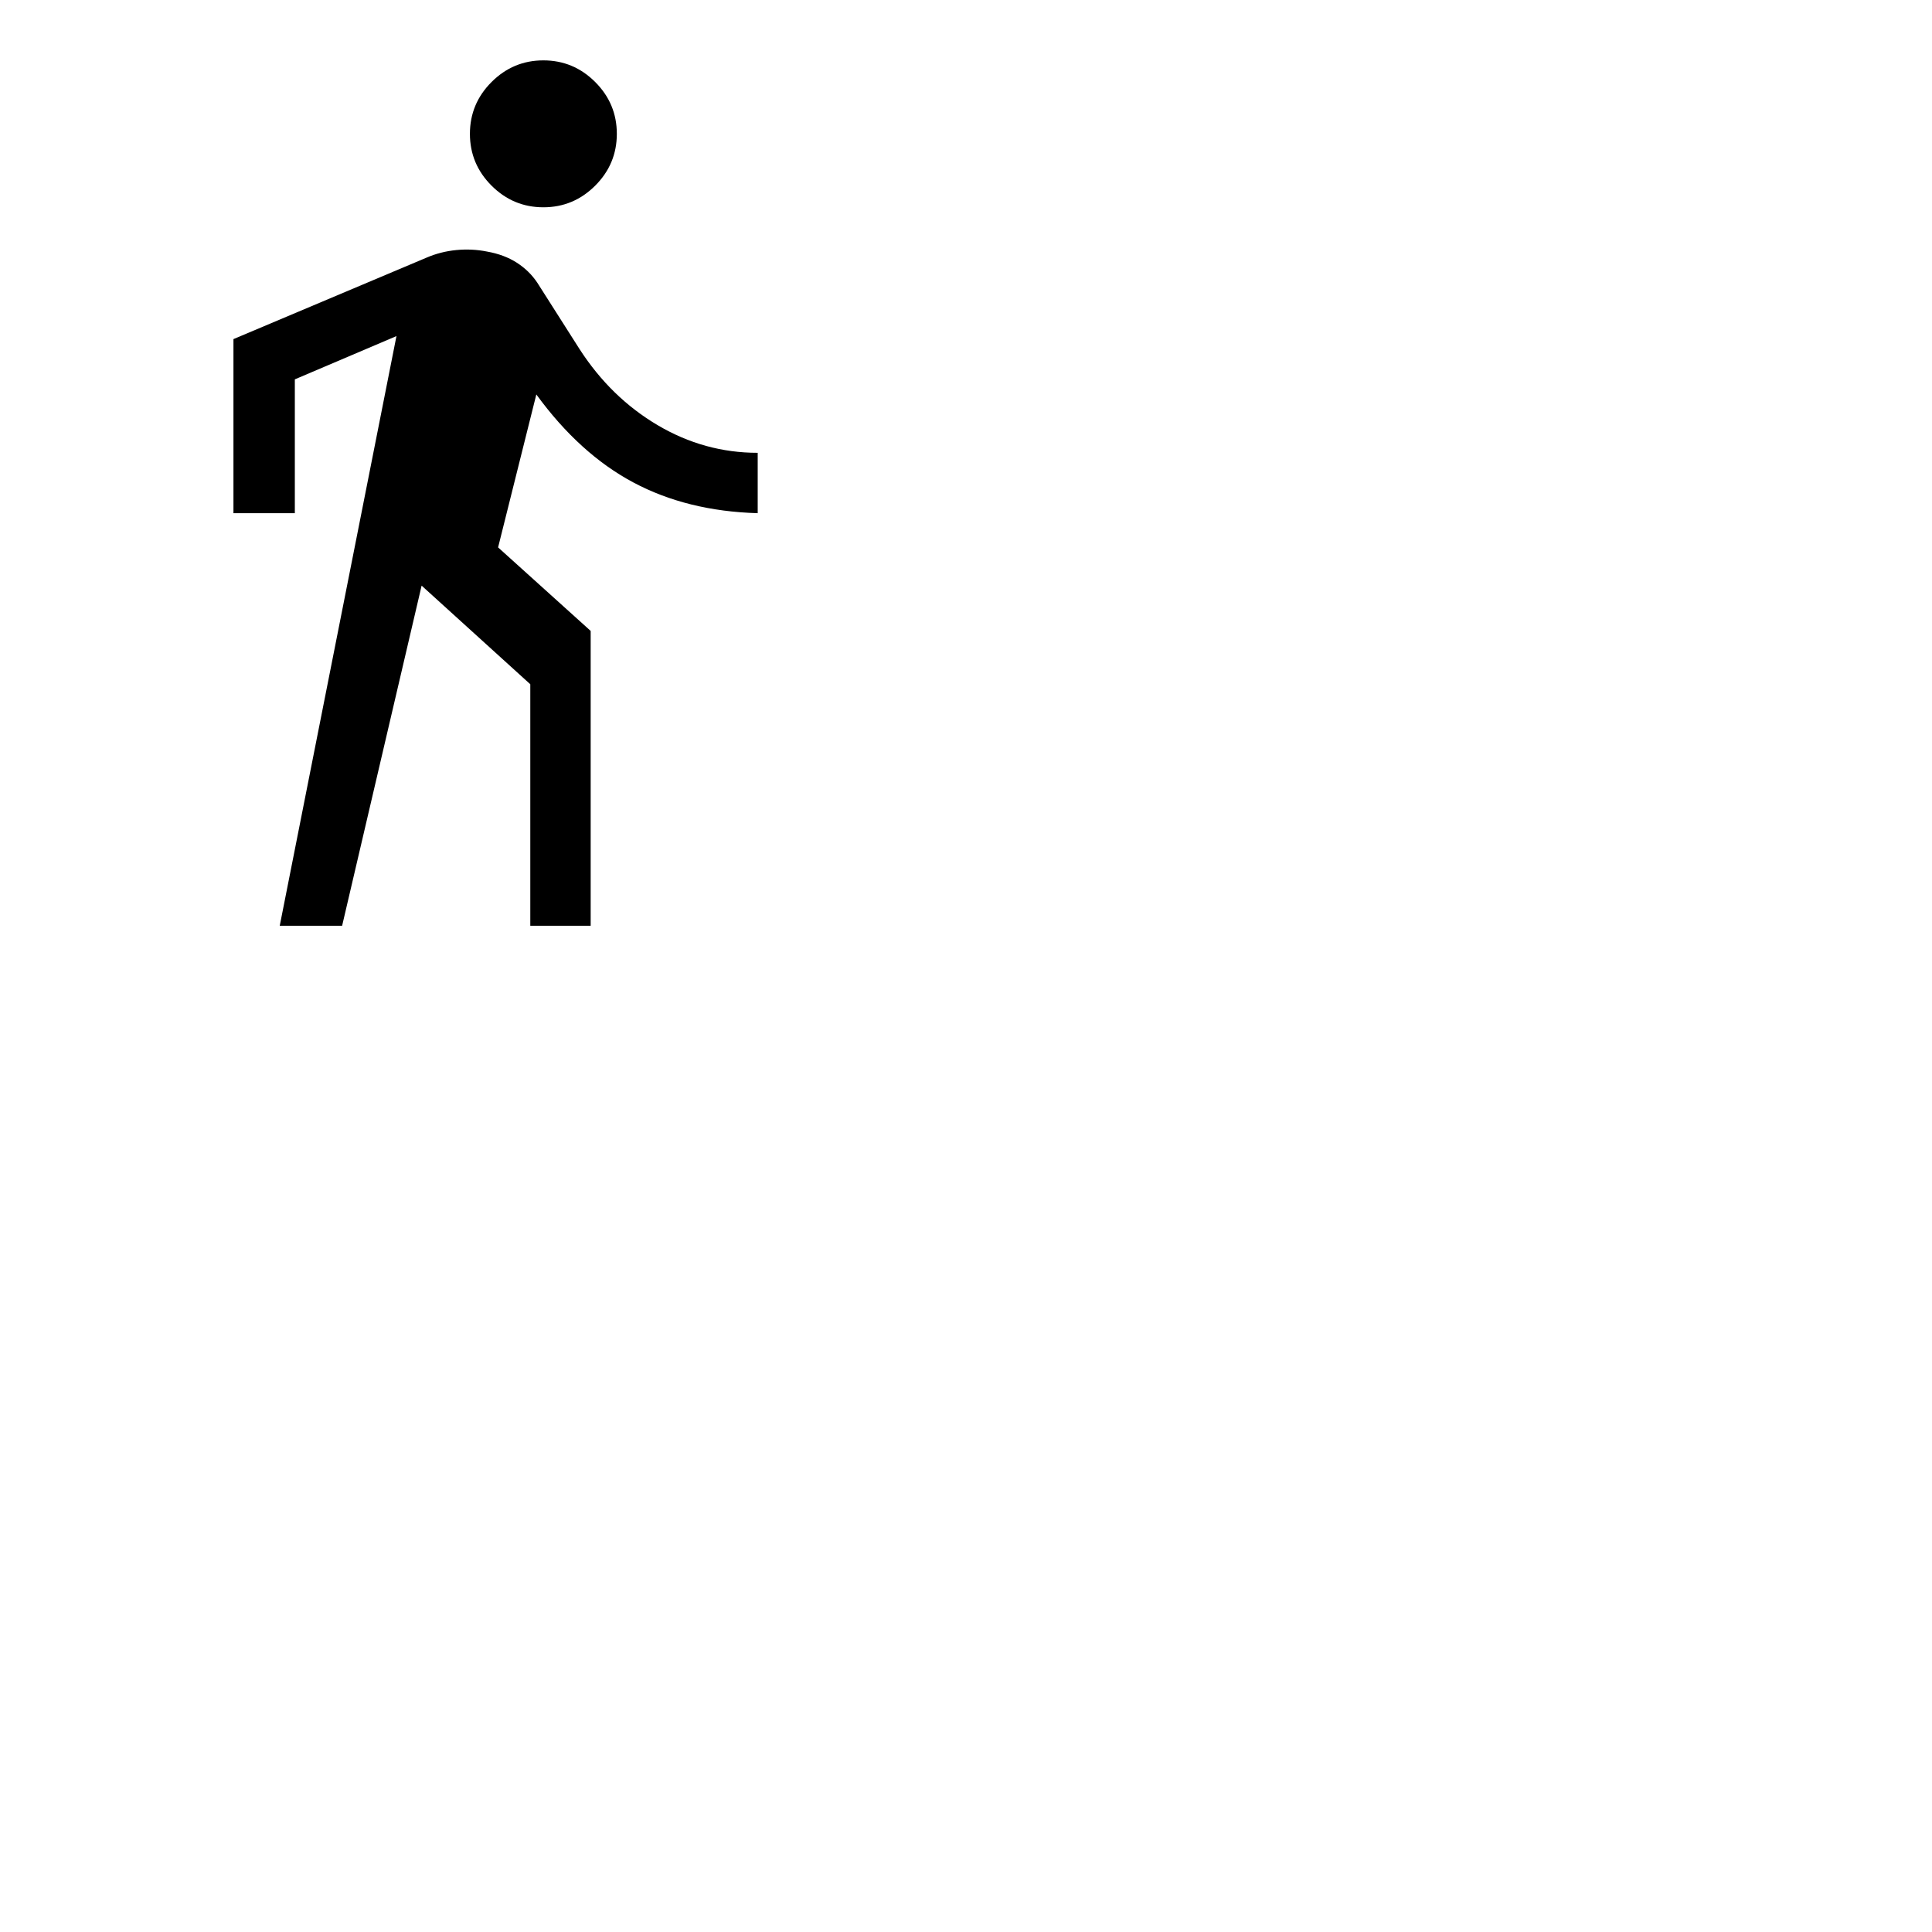
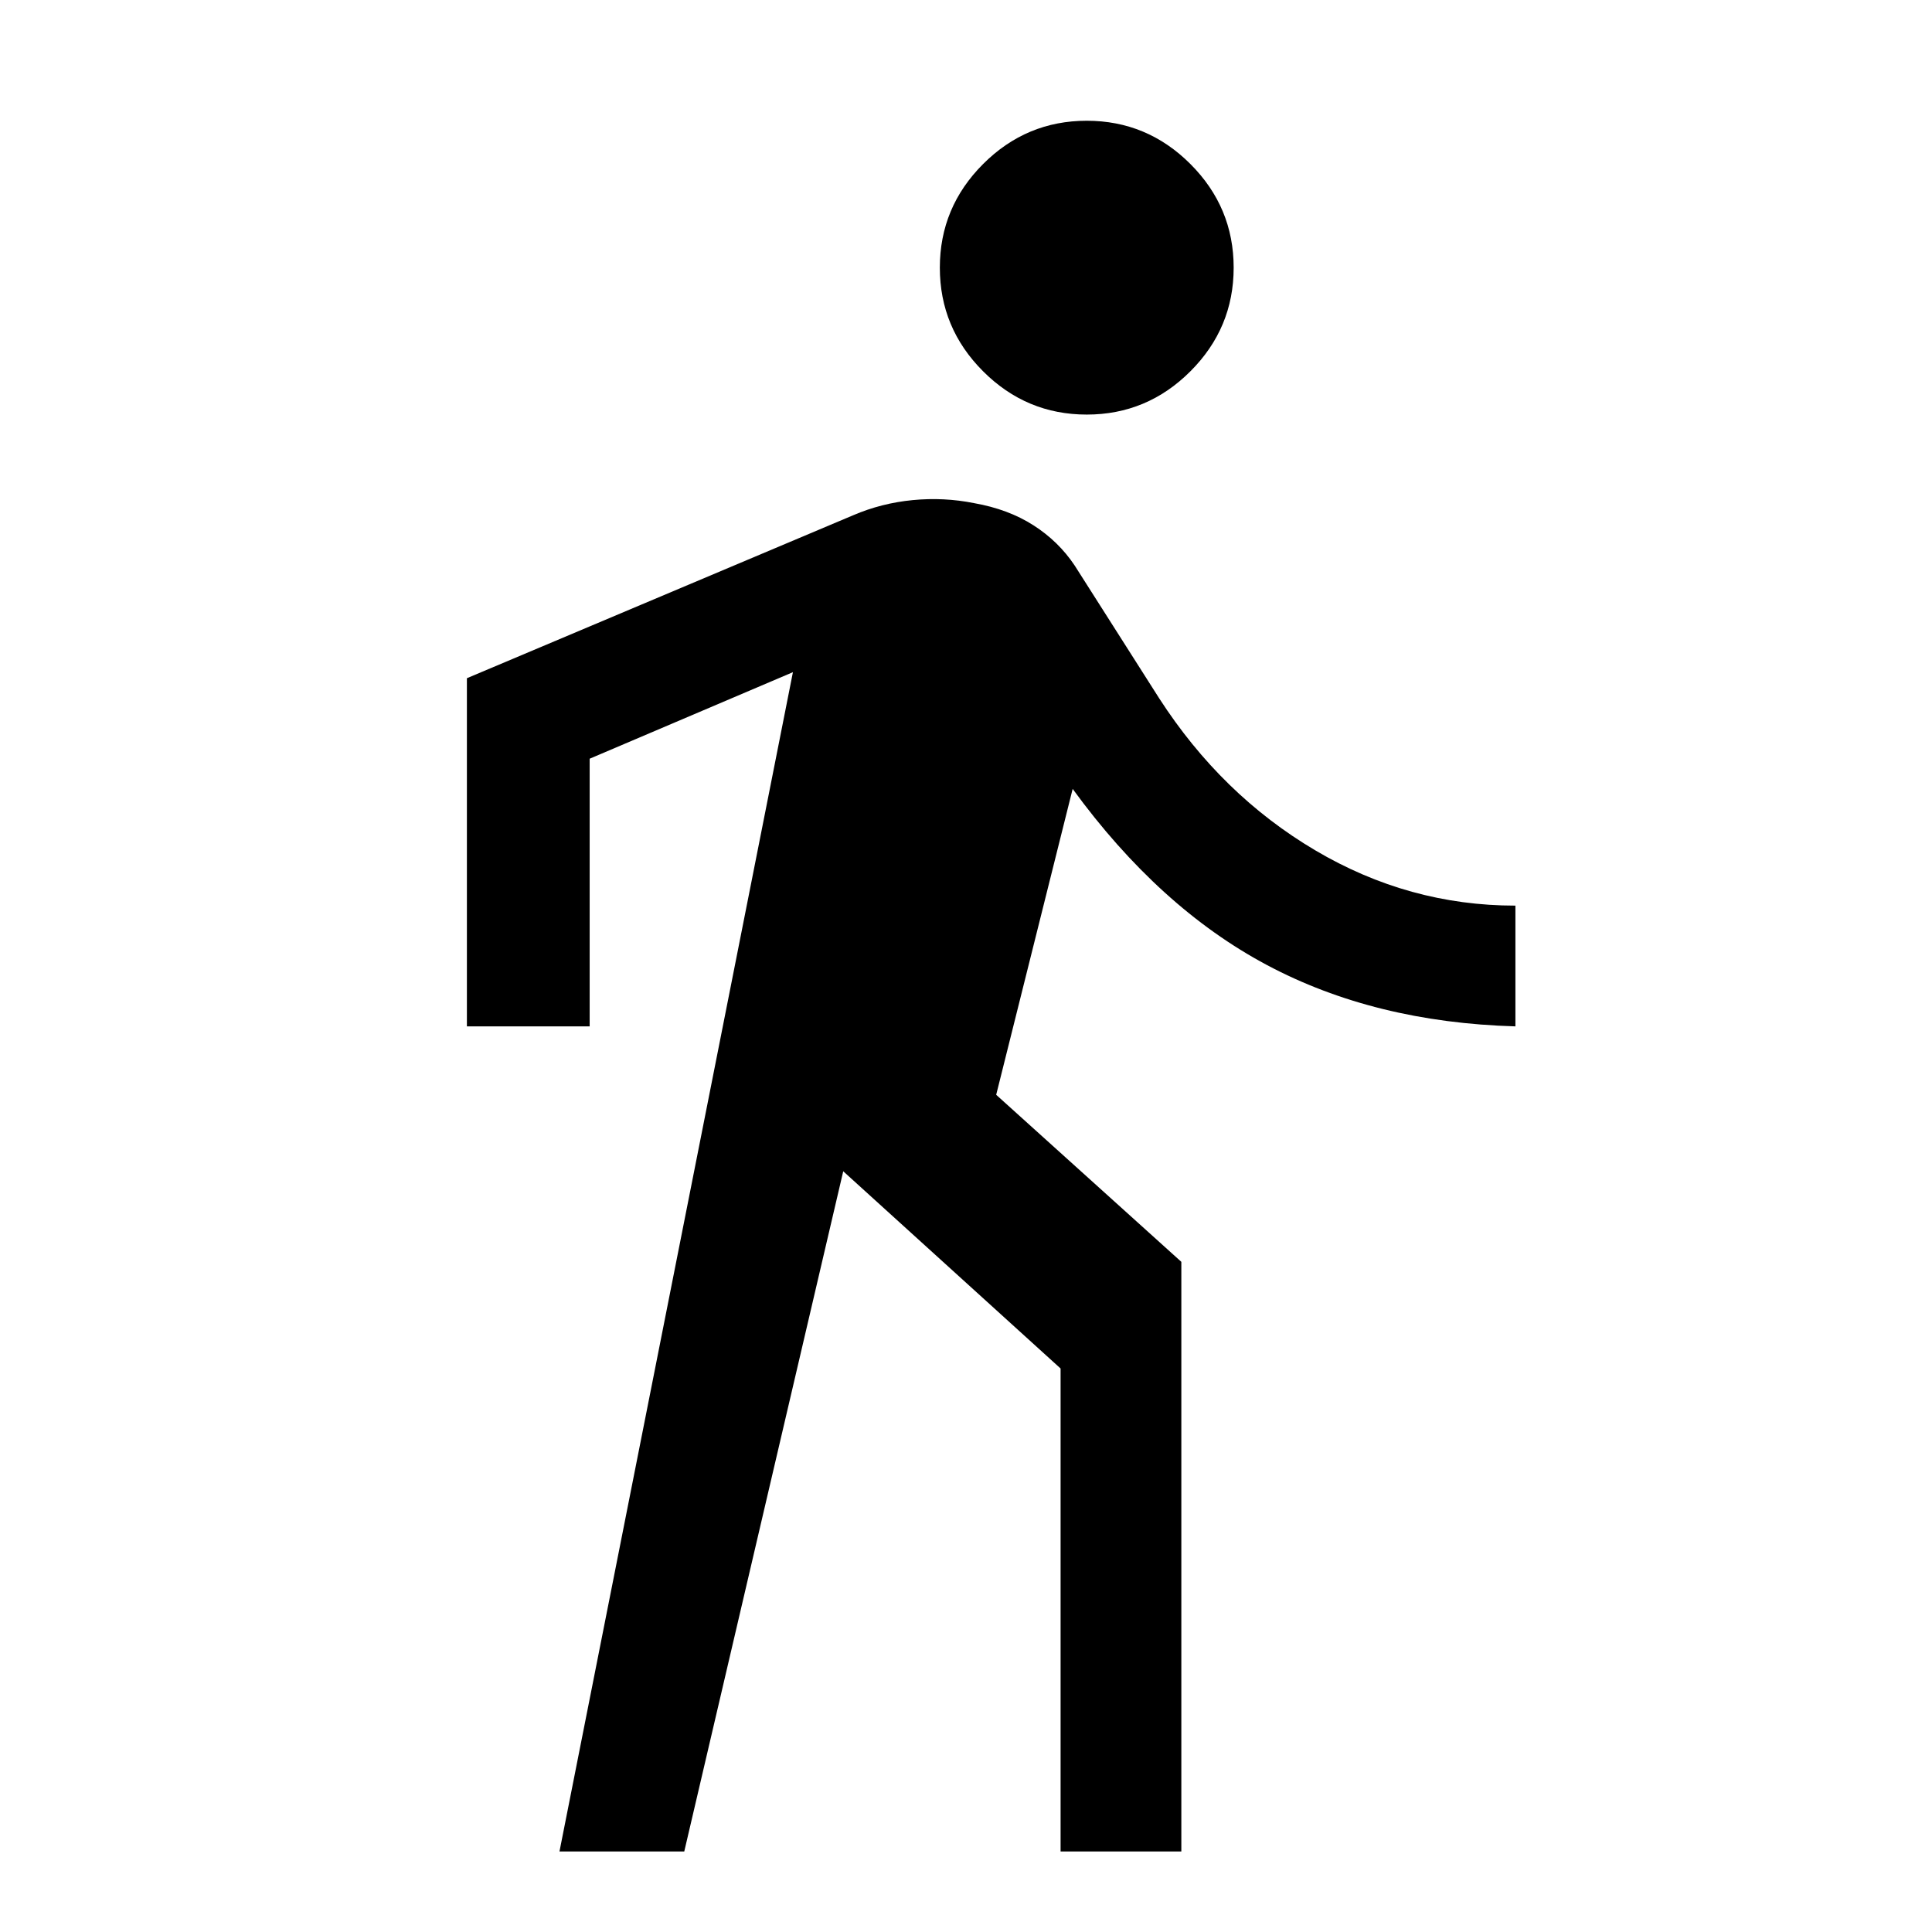
- <svg xmlns="http://www.w3.org/2000/svg" transform="scale(0.5)" height="48" width="48">
+ <svg xmlns="http://www.w3.org/2000/svg" viewBox="0 0 48 48" height="24" width="24">
  <path d="m13.9 46 5.8-29.3-5.05 2.15v6.65H11.6v-8.65l9.6-4.05q.7-.3 1.475-.375.775-.075 1.525.075.85.15 1.475.55.625.4 1.025 1l2.1 3.3q1.55 2.4 3.875 3.775T37.65 22.5v3q-3.5-.1-6.175-1.525Q28.8 22.55 26.65 19.6l-1.9 7.6 4.6 4.15V46h-3V34l-5.4-4.9L17 46ZM27 10.3q-1.5 0-2.575-1.075Q23.35 8.15 23.35 6.65q0-1.5 1.075-2.575Q25.5 3 27 3q1.5 0 2.575 1.075Q30.65 5.15 30.65 6.65q0 1.5-1.075 2.575Q28.5 10.3 27 10.3Z" />
</svg>
